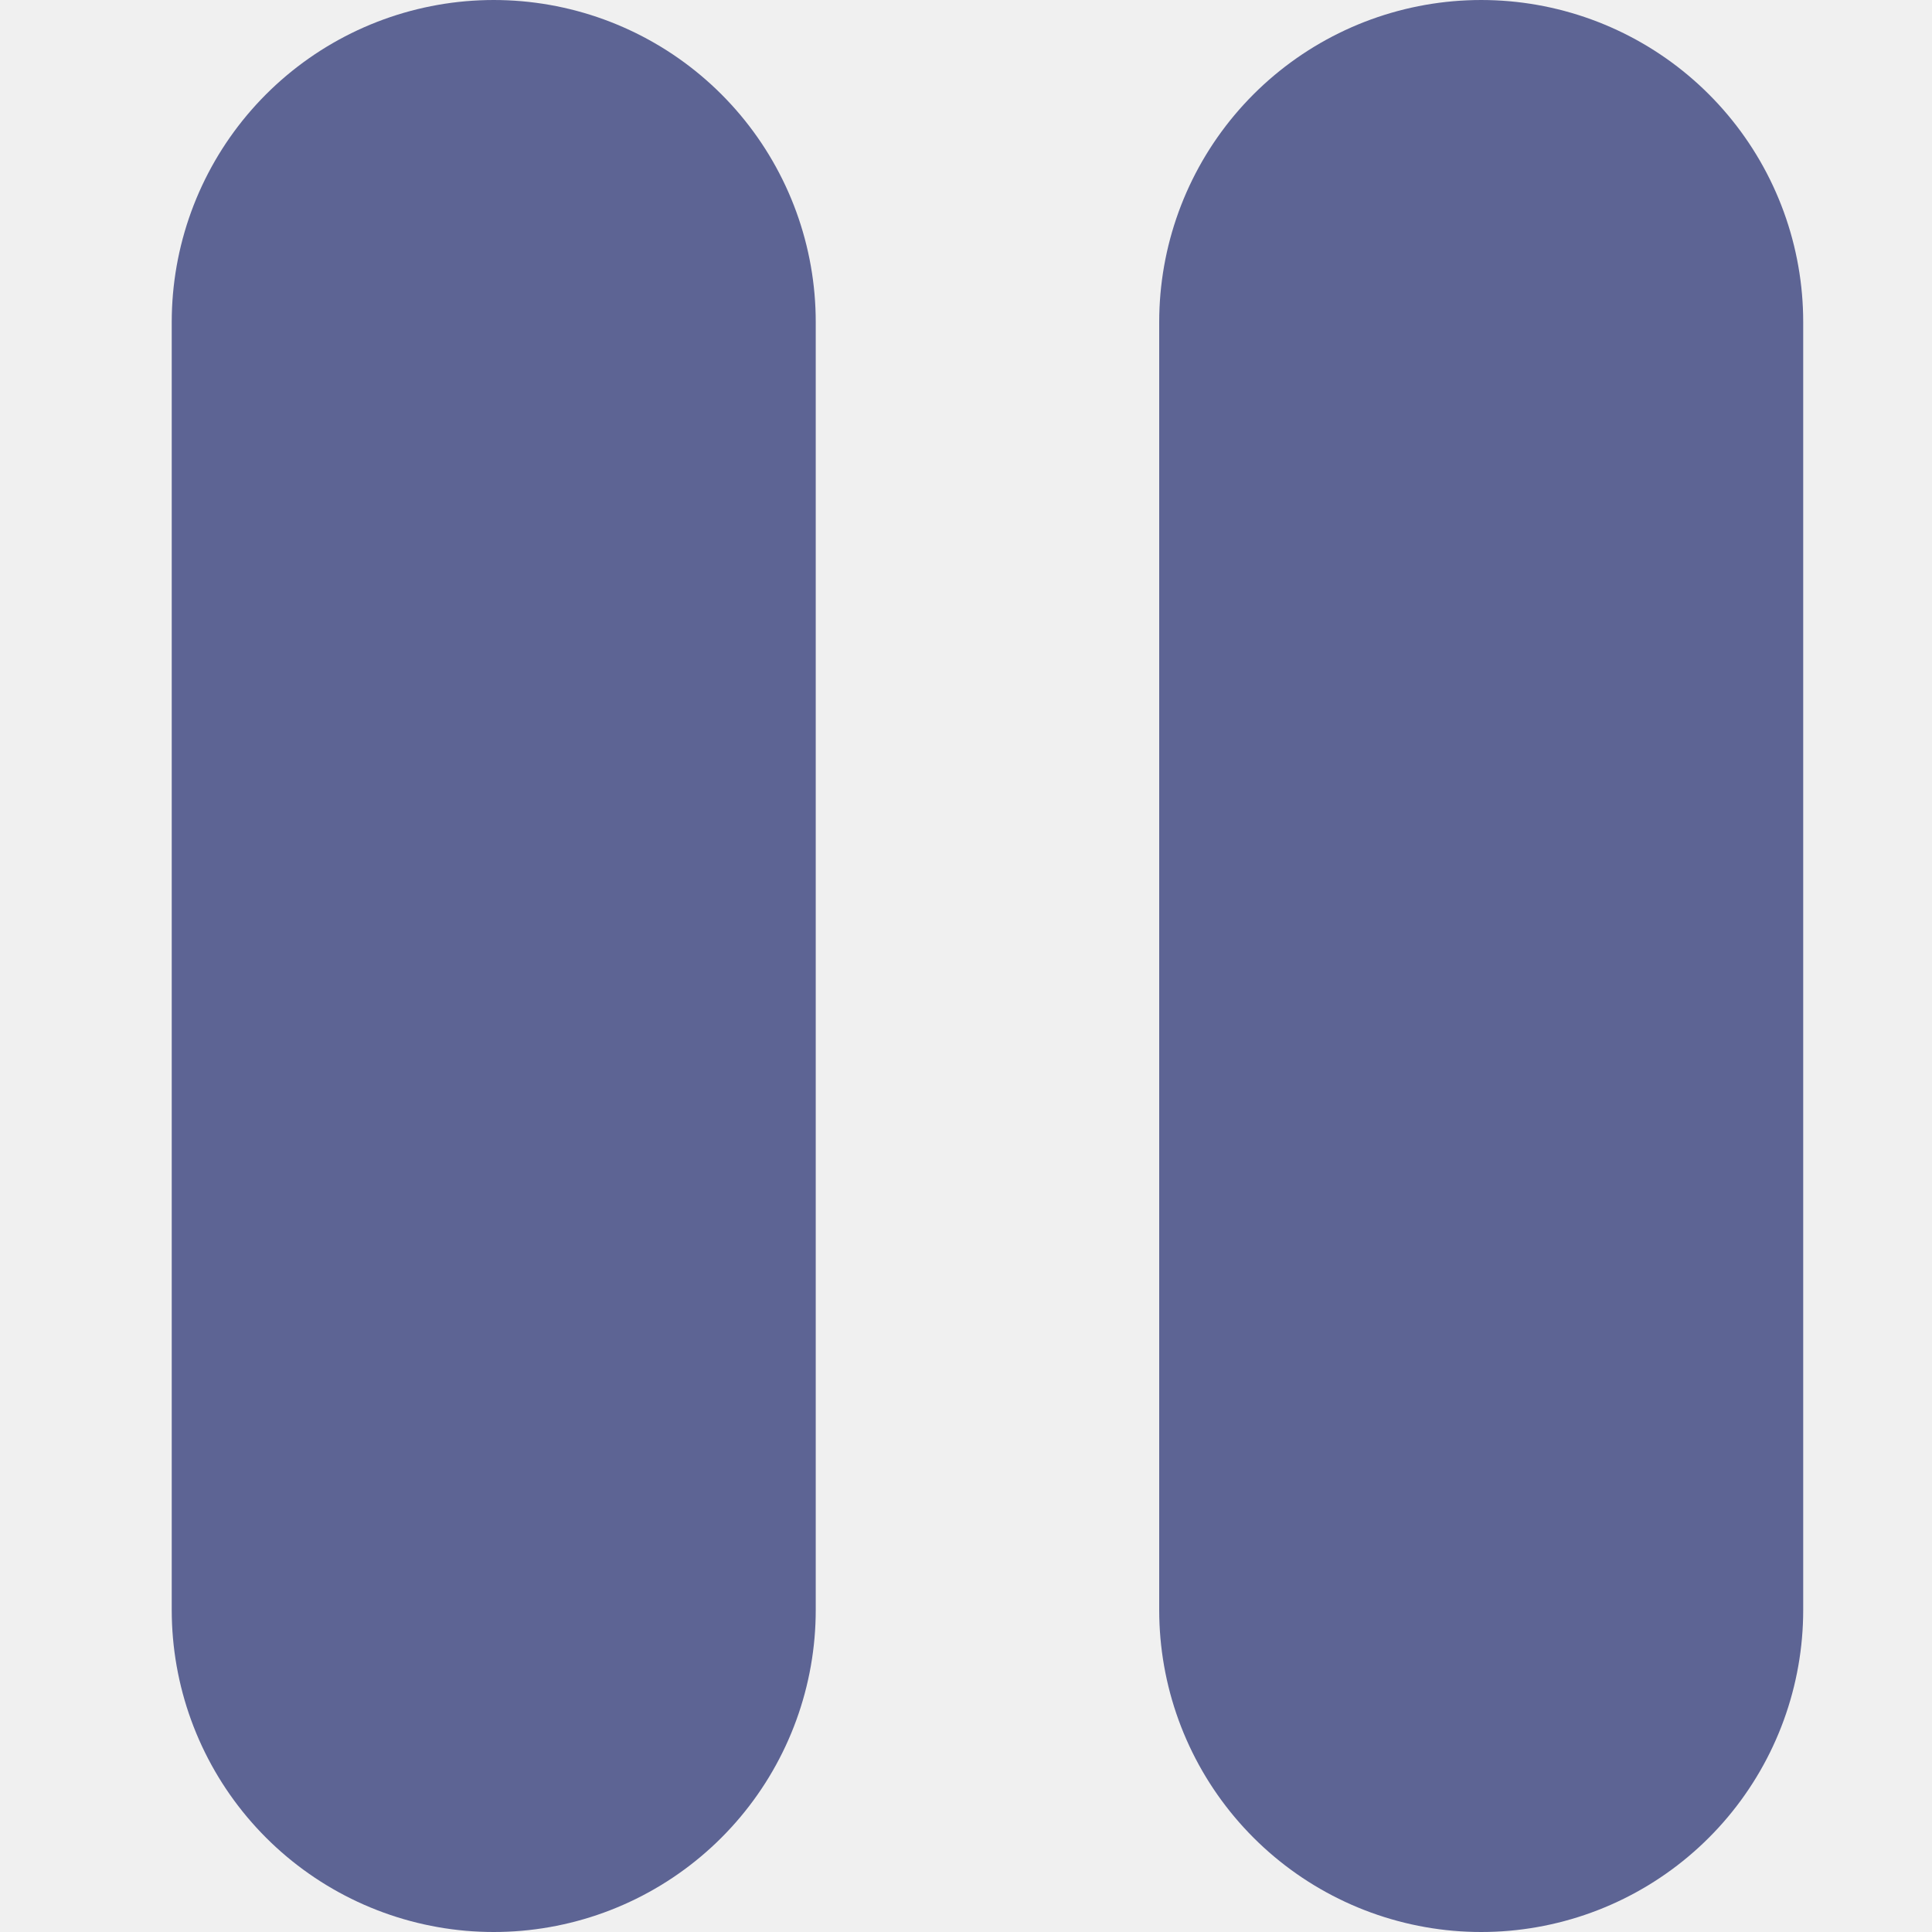
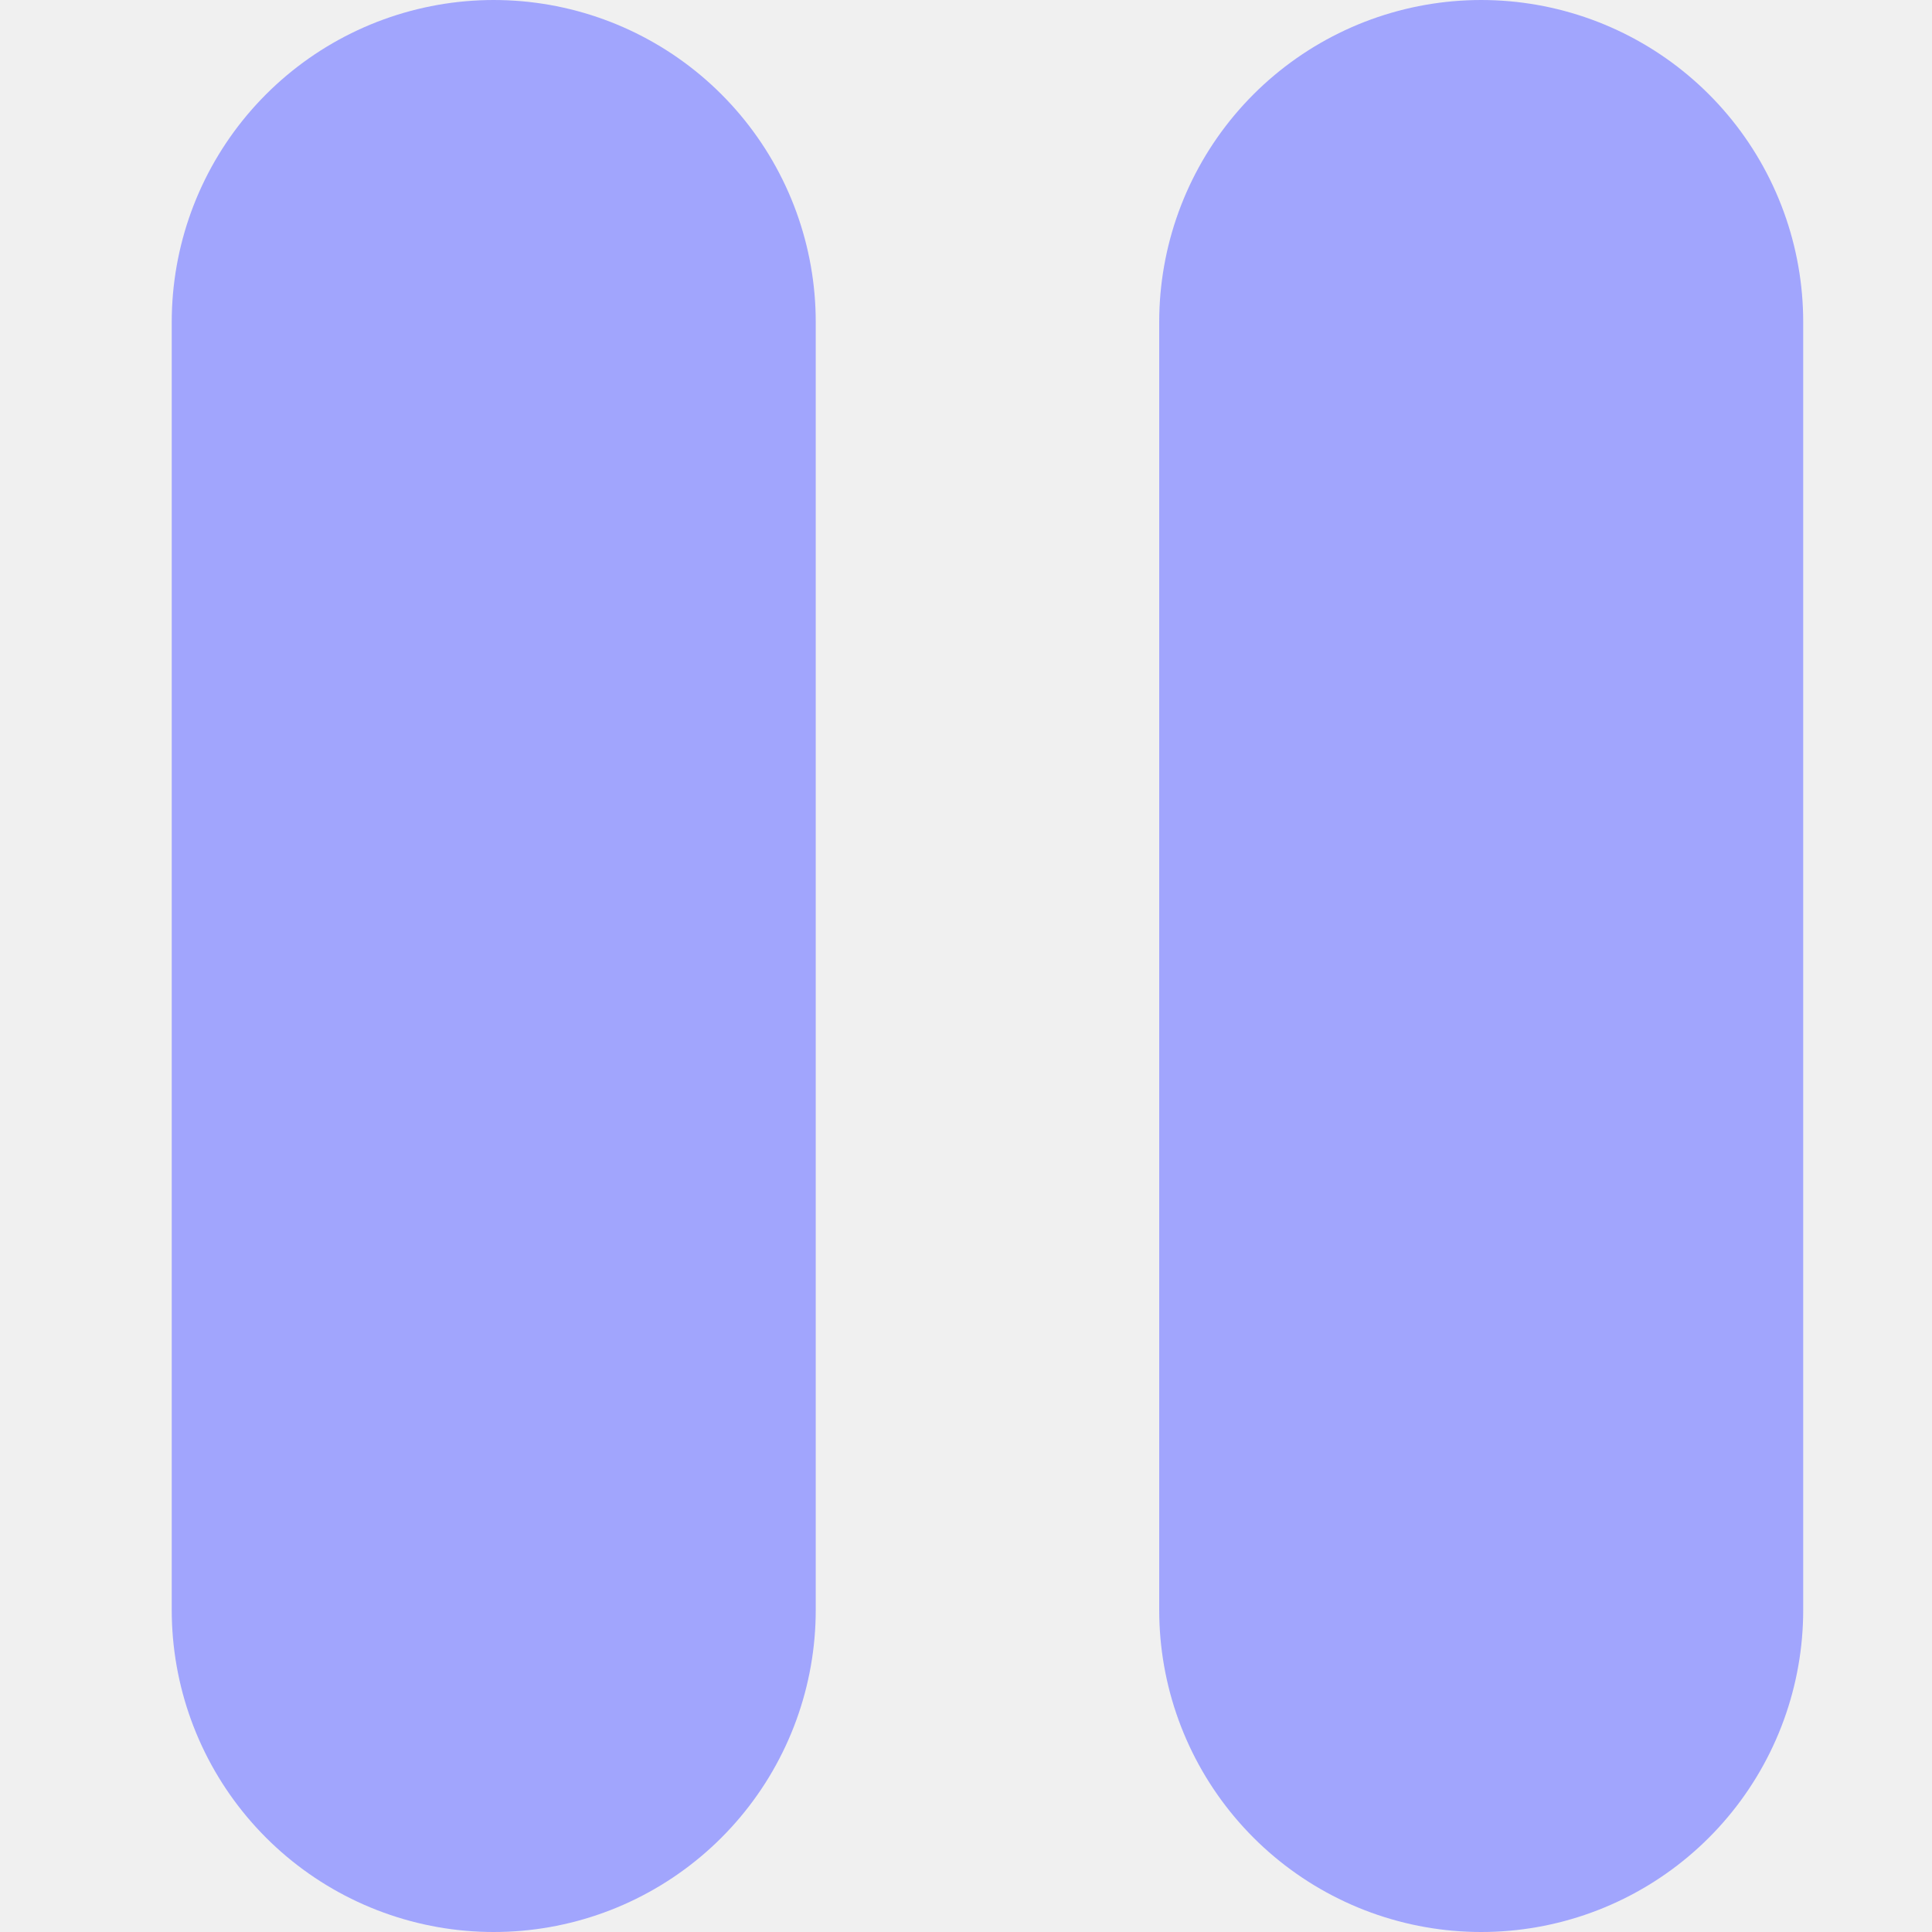
<svg xmlns="http://www.w3.org/2000/svg" width="9" height="9" viewBox="0 0 9 9" fill="none">
  <g clip-path="url(#clip0_792_1399)">
-     <path d="M2.3 1.5V7.5" stroke="#5D6494" stroke-width="3" stroke-linecap="round" />
-     <path d="M6.9 1.5V7.5" stroke="#5D6494" stroke-width="3" stroke-linecap="round" />
+     <path d="M2.3 1.5V7.5" stroke="#A1A5FD" stroke-width="3" stroke-linecap="round" />
+     <path d="M6.9 1.5V7.5" stroke="#A1A5FD" stroke-width="3" stroke-linecap="round" />
  </g>
  <defs>
    <clipPath id="clip0_792_1399">
      <rect width="9" height="9" fill="white" />
    </clipPath>
  </defs>
</svg>
